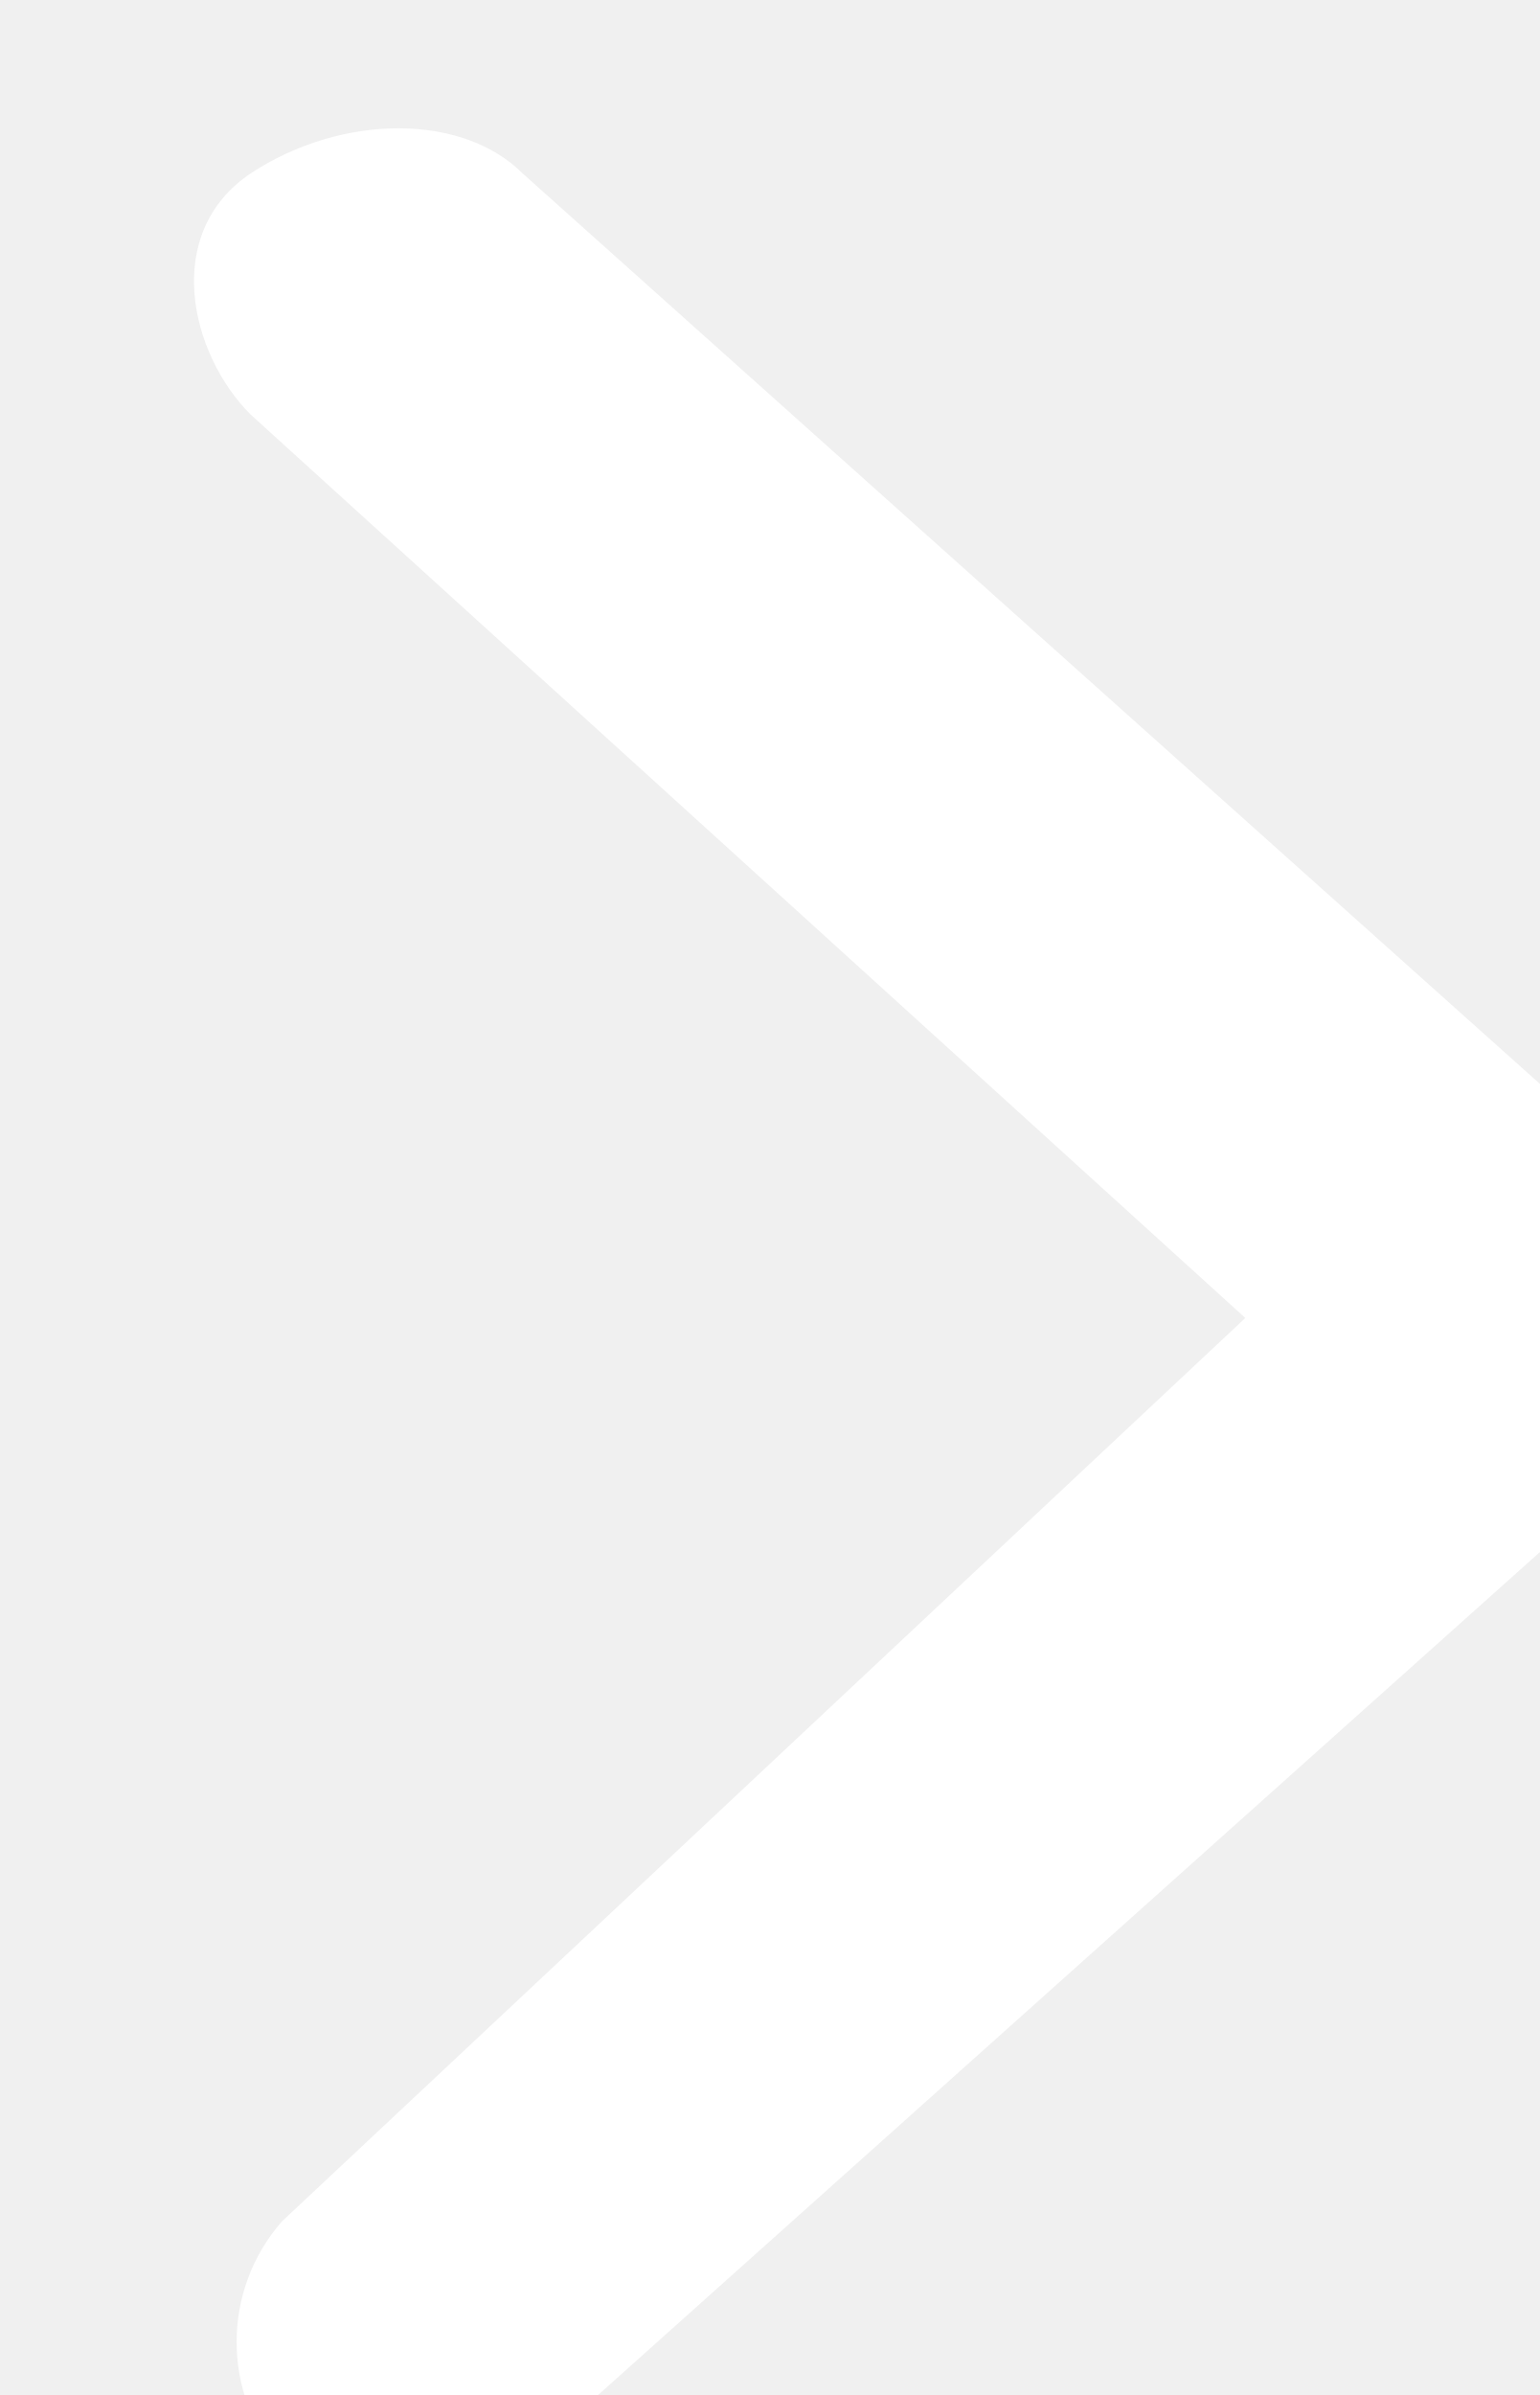
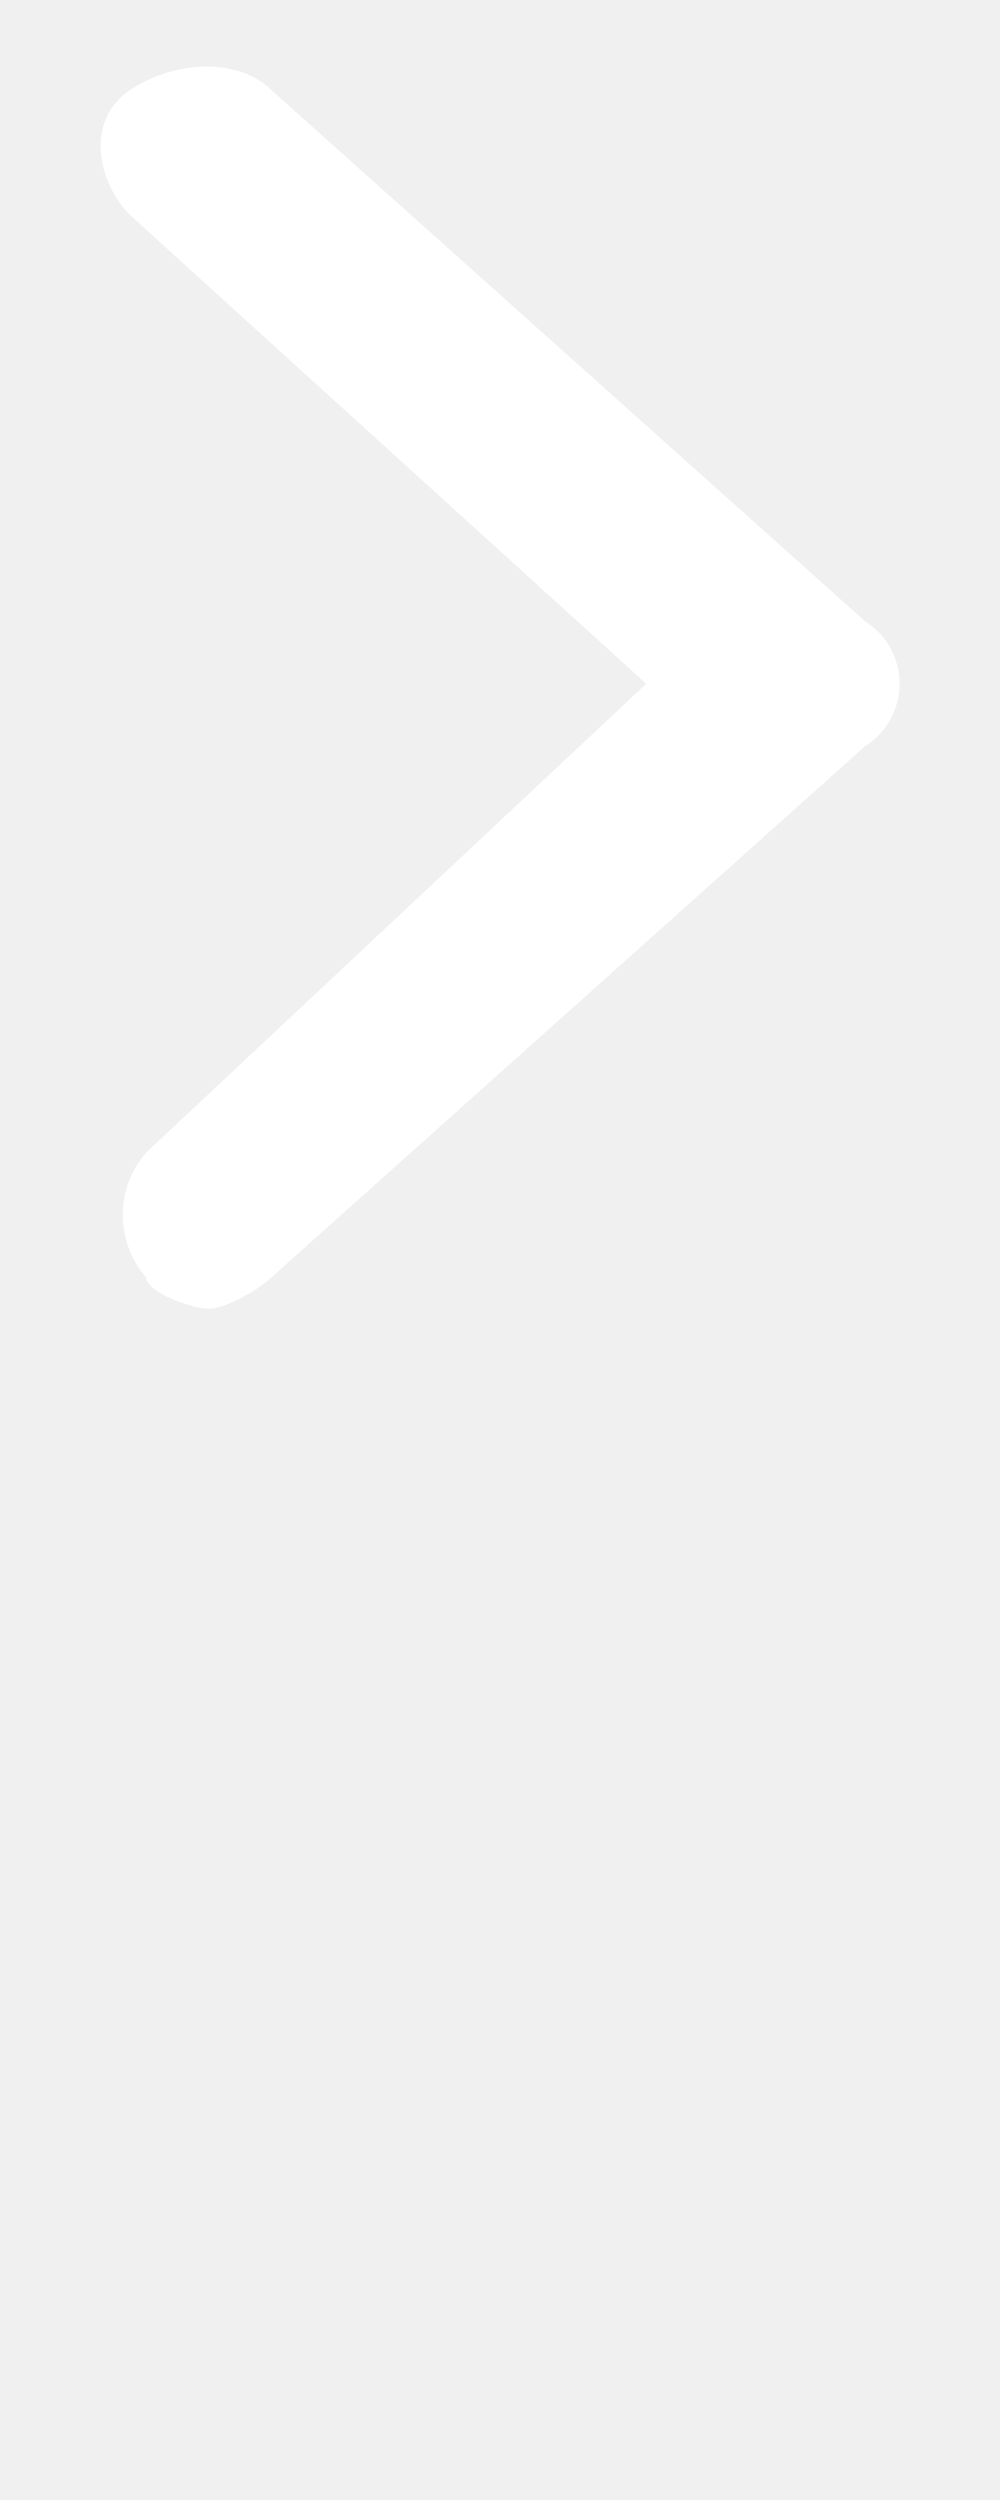
- <svg xmlns="http://www.w3.org/2000/svg" width="6.39" height="9.94" fill="none">
+ <svg xmlns="http://www.w3.org/2000/svg" width="8" height="20" fill="none">
  <path d="M6.92 4.97 2.17.72c-.25-.25-.75-.25-1.13 0-.37.25-.25.75 0 1l4.13 3.75-4 3.75a.76.76 0 0 0 0 1c0 .12.37.25.5.25.12 0 .37-.13.5-.25l4.75-4.25a.59.59 0 0 0 0-1Z" fill="#fff" />
</svg>
